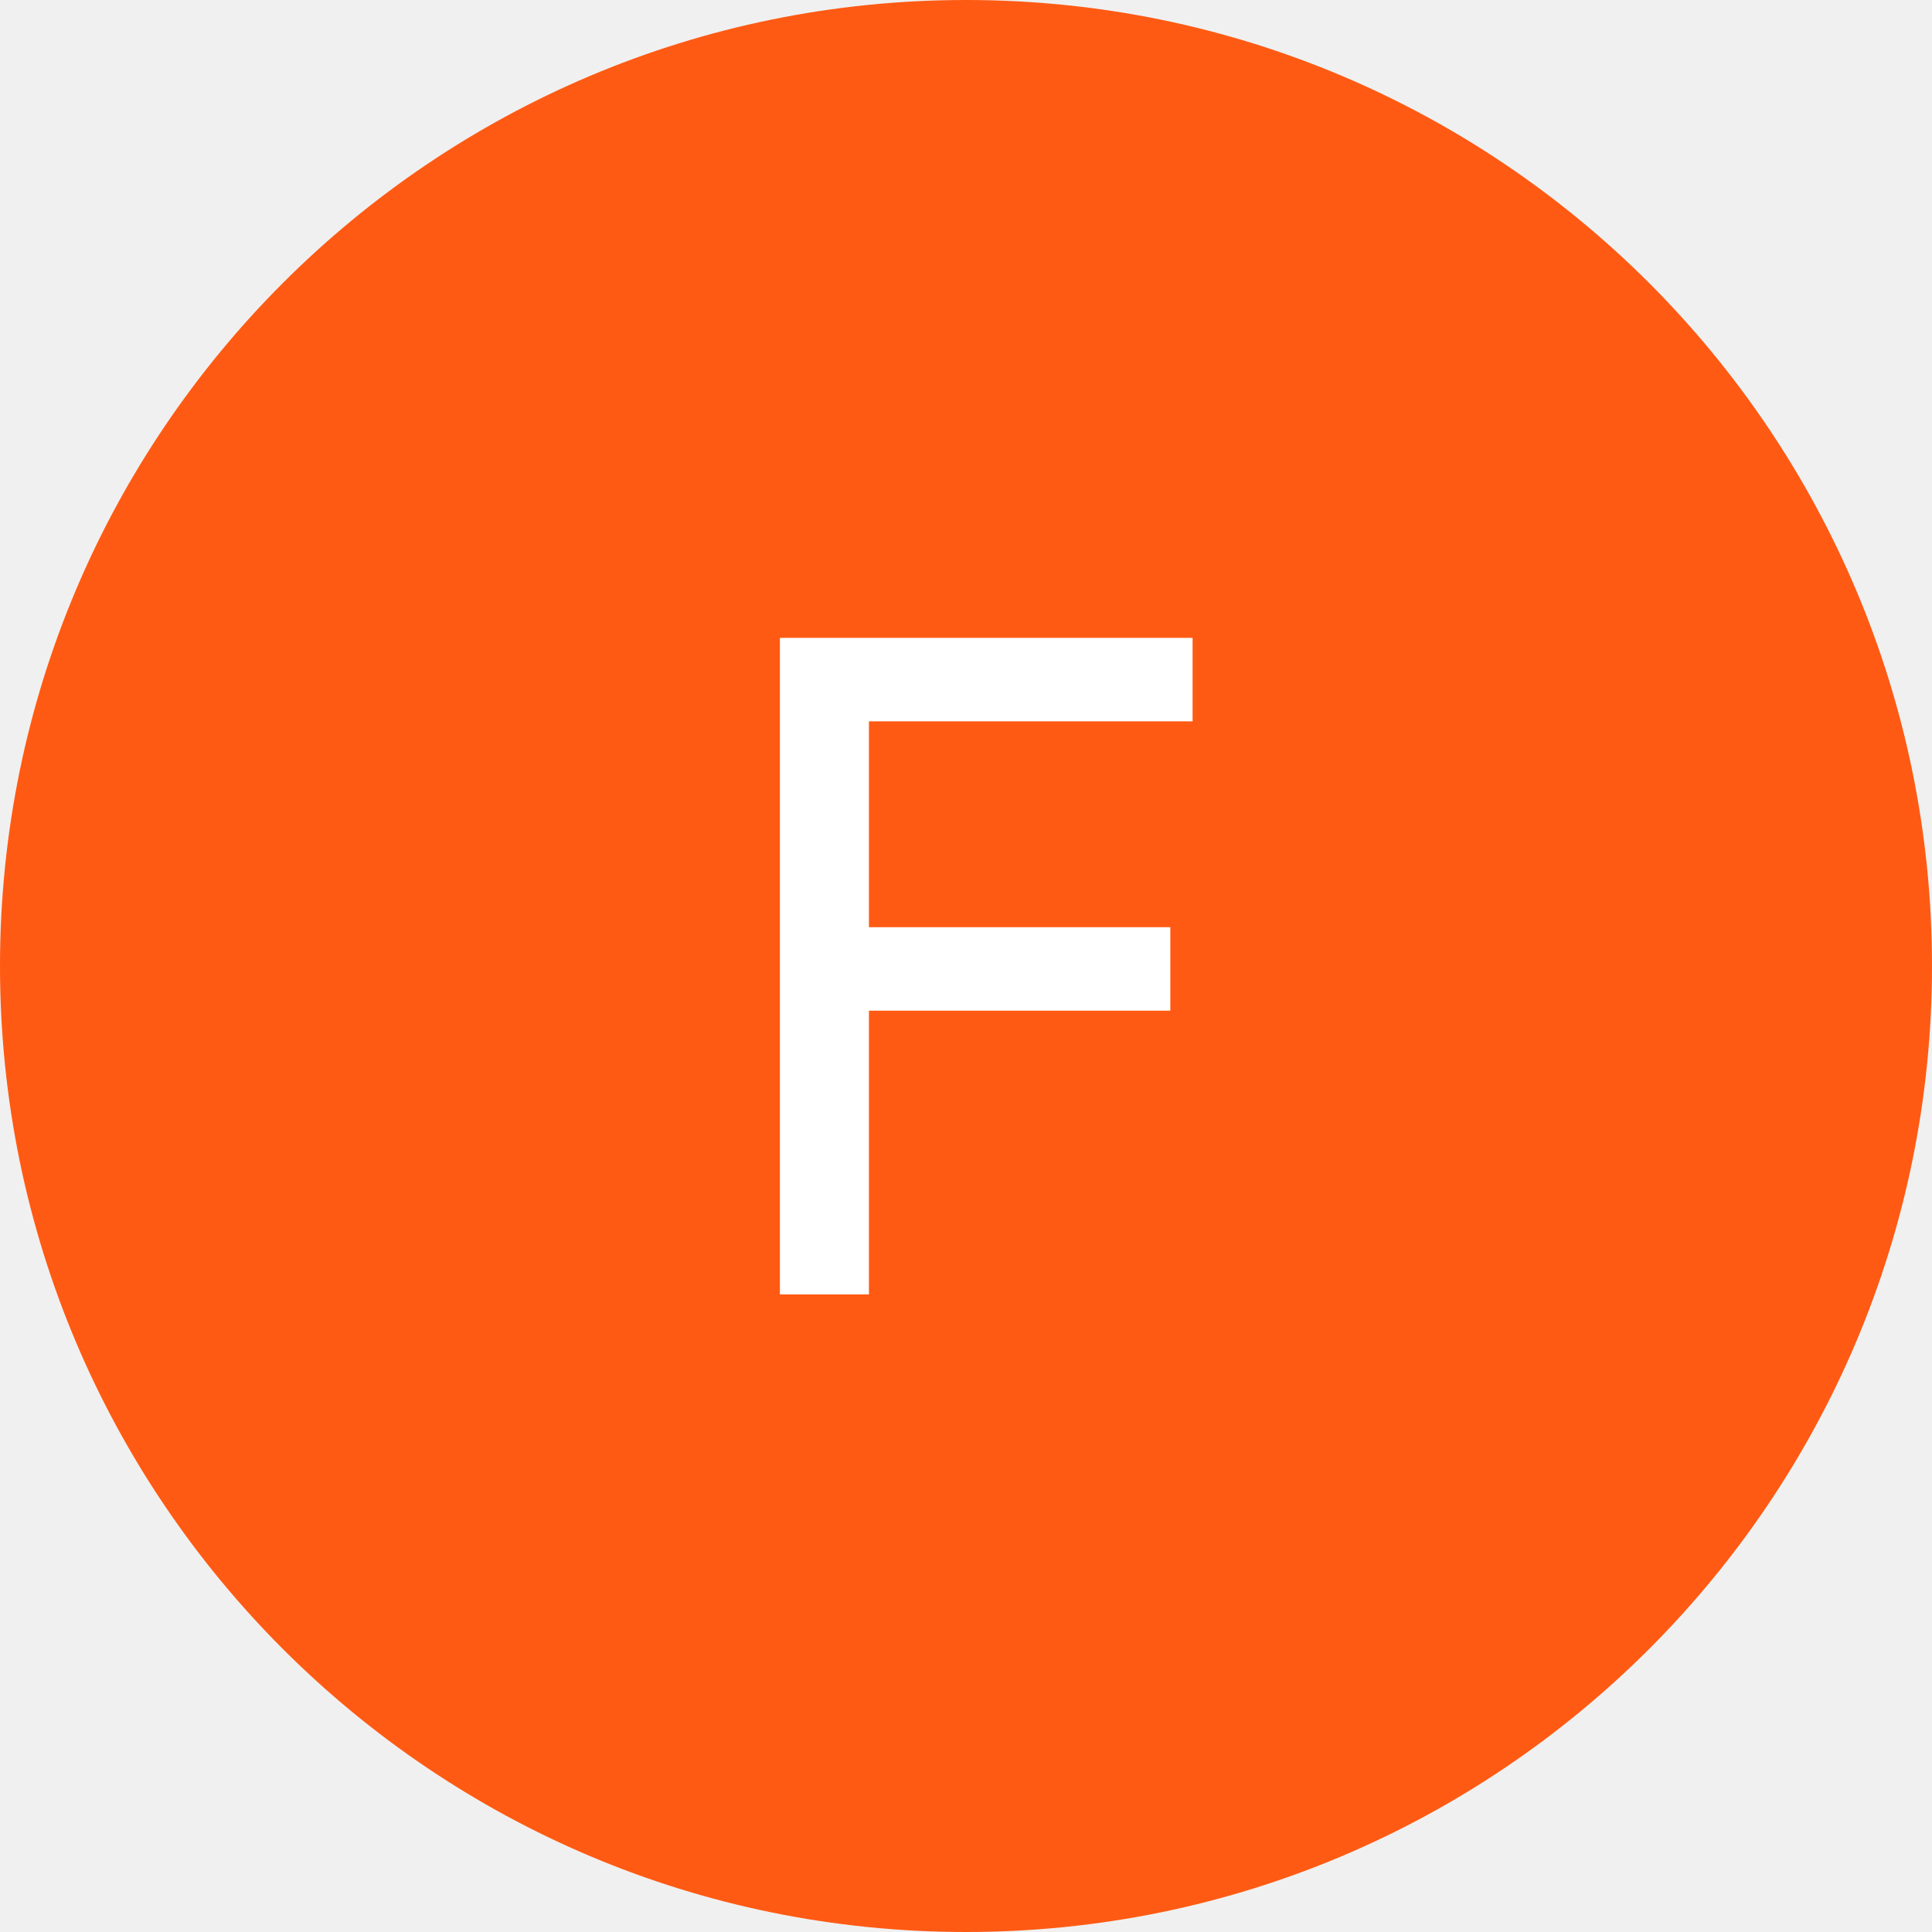
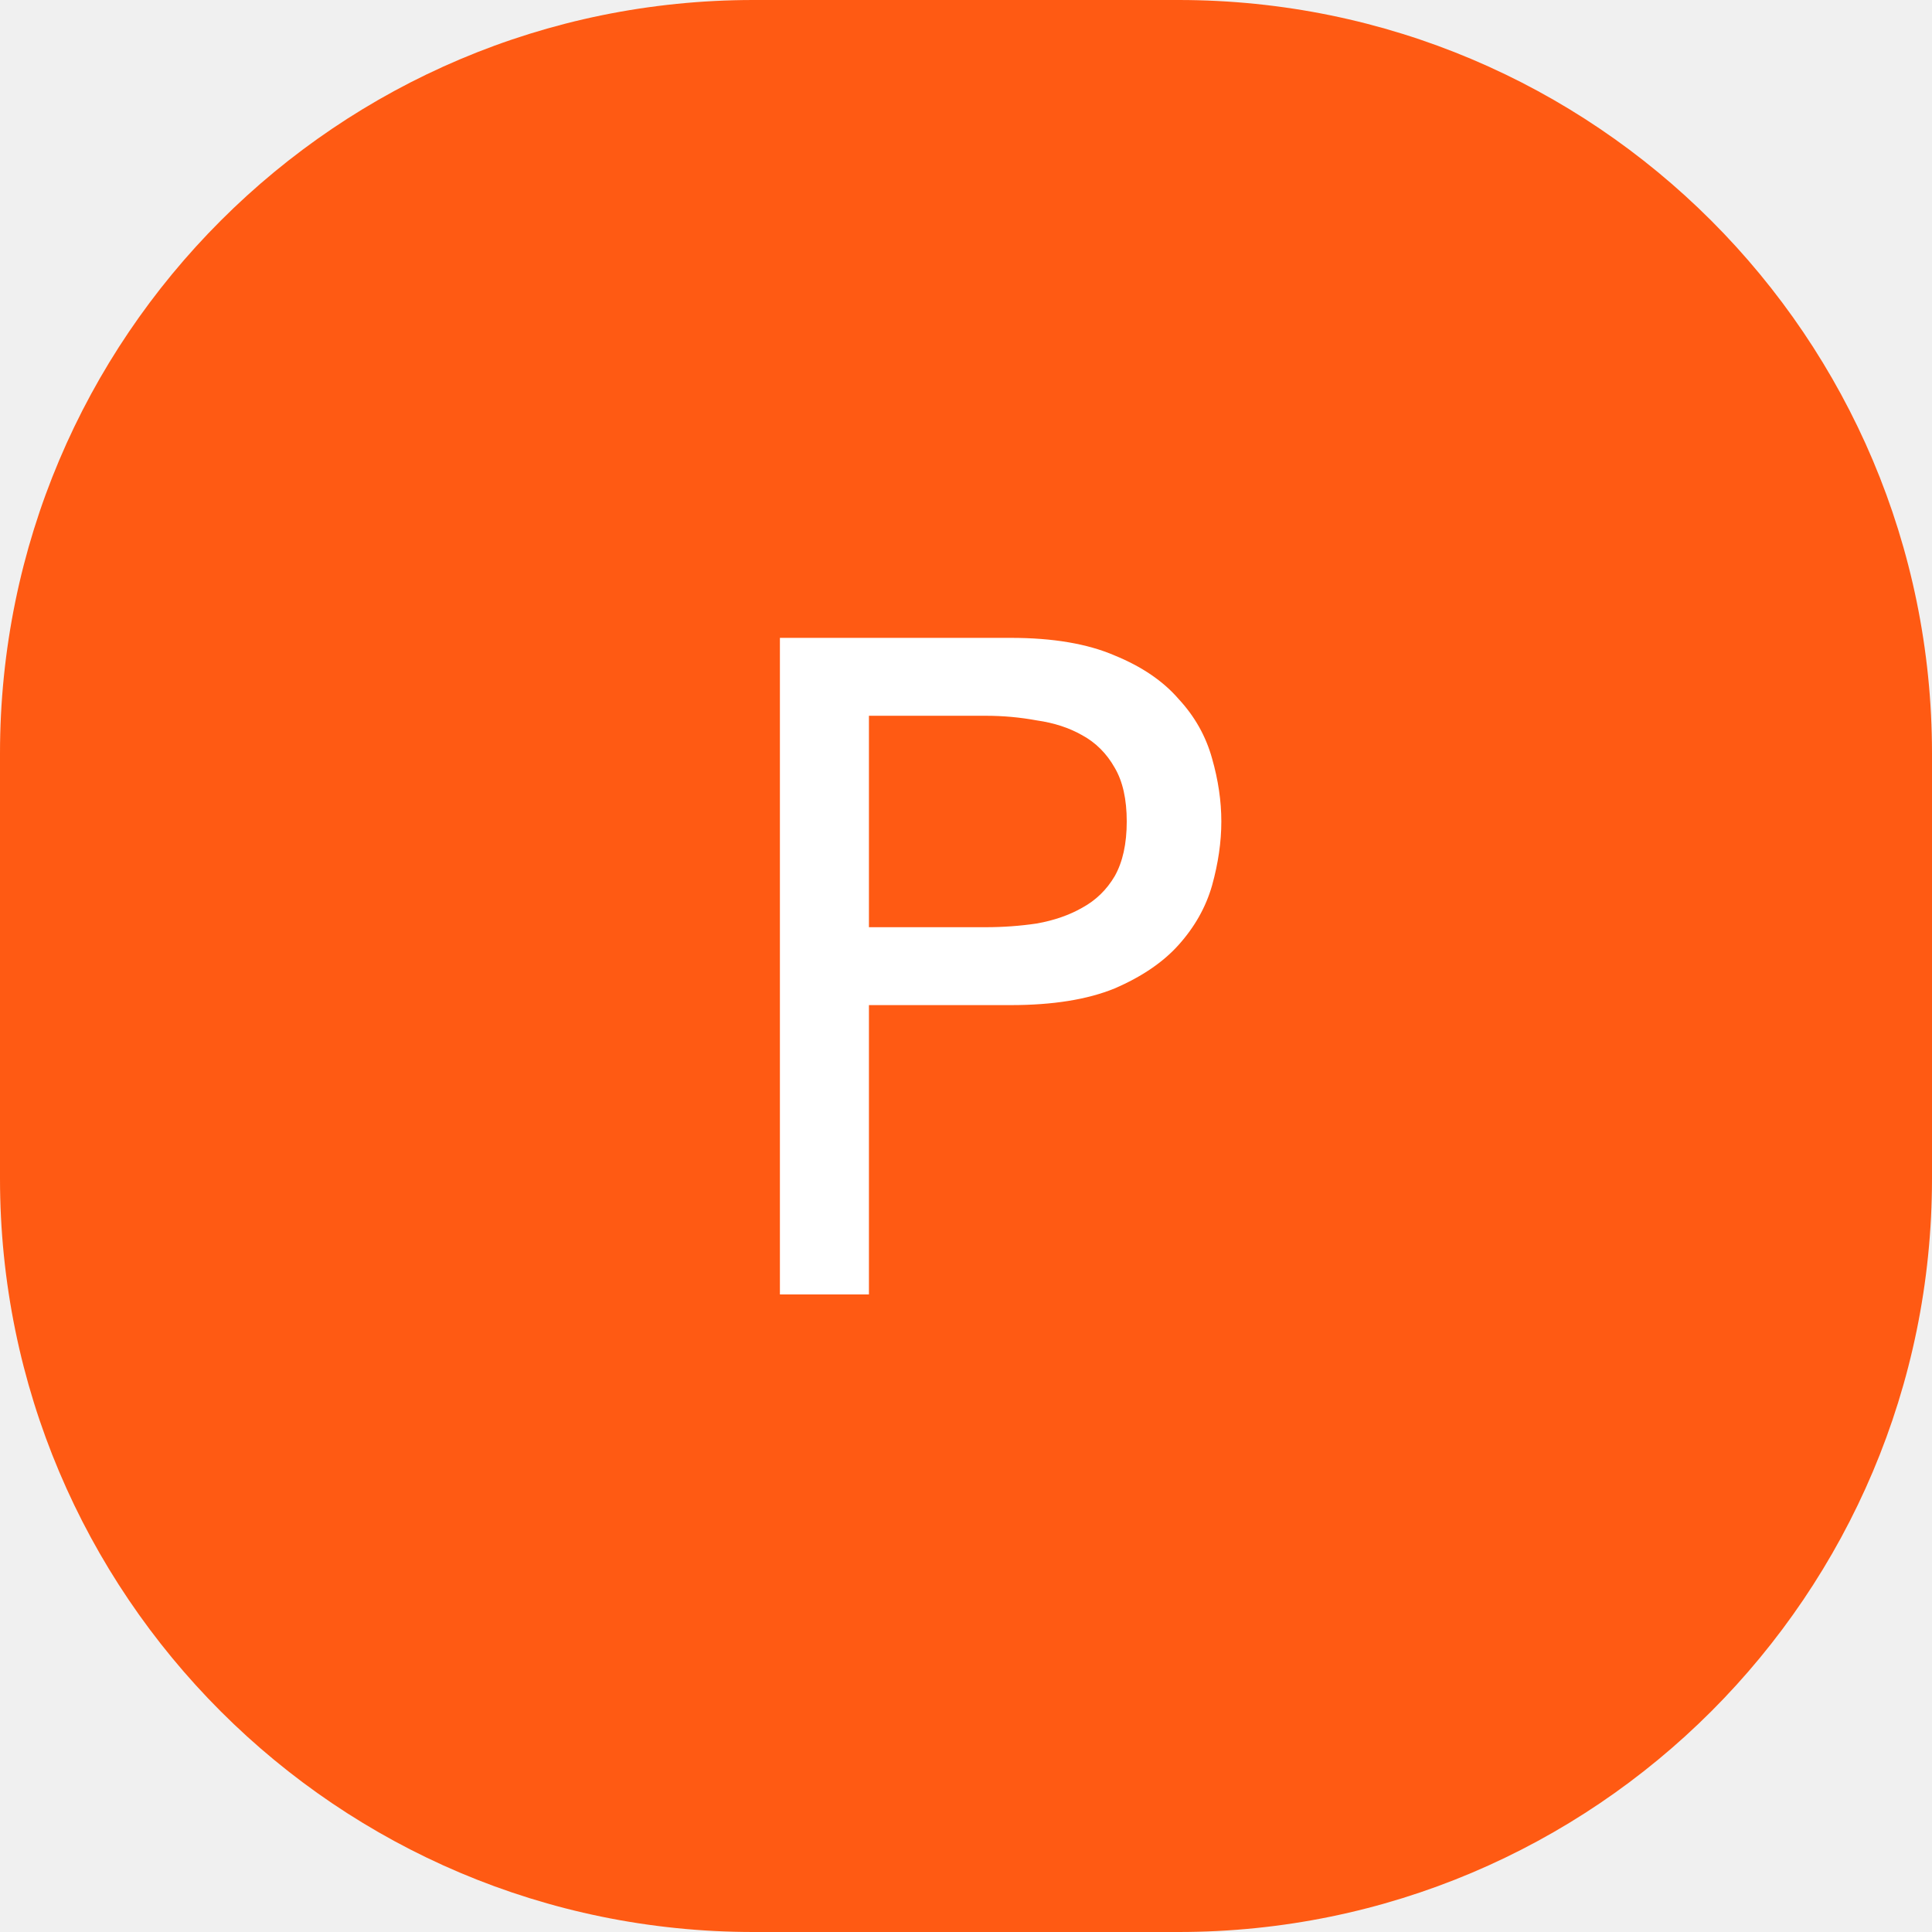
<svg xmlns="http://www.w3.org/2000/svg" width="100" height="100" viewBox="0 0 100 100" fill="none">
-   <circle cx="50" cy="50" r="50" fill="#FF5A13" />
-   <path d="M40.368 33.016H61.728V37.336H44.976V47.992H60.576V52.312H44.976V67H40.368V33.016Z" fill="white" />
+   <rect width="100" height="100" rx="39" fill="#FF5A13" />
+   <path d="M40.368 33.016H52.32C54.496 33.016 56.288 33.32 57.696 33.928C59.104 34.504 60.208 35.256 61.008 36.184C61.84 37.08 62.416 38.104 62.736 39.256C63.056 40.376 63.216 41.464 63.216 42.52C63.216 43.576 63.056 44.68 62.736 45.832C62.416 46.952 61.84 47.976 61.008 48.904C60.208 49.8 59.104 50.552 57.696 51.16C56.288 51.736 54.496 52.024 52.32 52.024H44.976V67H40.368V33.016ZM44.976 47.992H51.024C51.92 47.992 52.8 47.928 53.664 47.8C54.56 47.64 55.344 47.368 56.016 46.984C56.72 46.6 57.28 46.056 57.696 45.352C58.112 44.616 58.32 43.672 58.32 42.52C58.32 41.368 58.112 40.44 57.696 39.736C57.28 39 56.72 38.44 56.016 38.056C55.344 37.672 54.56 37.416 53.664 37.288C52.8 37.128 51.92 37.048 51.024 37.048H44.976V47.992Z" fill="white" />
</svg>
